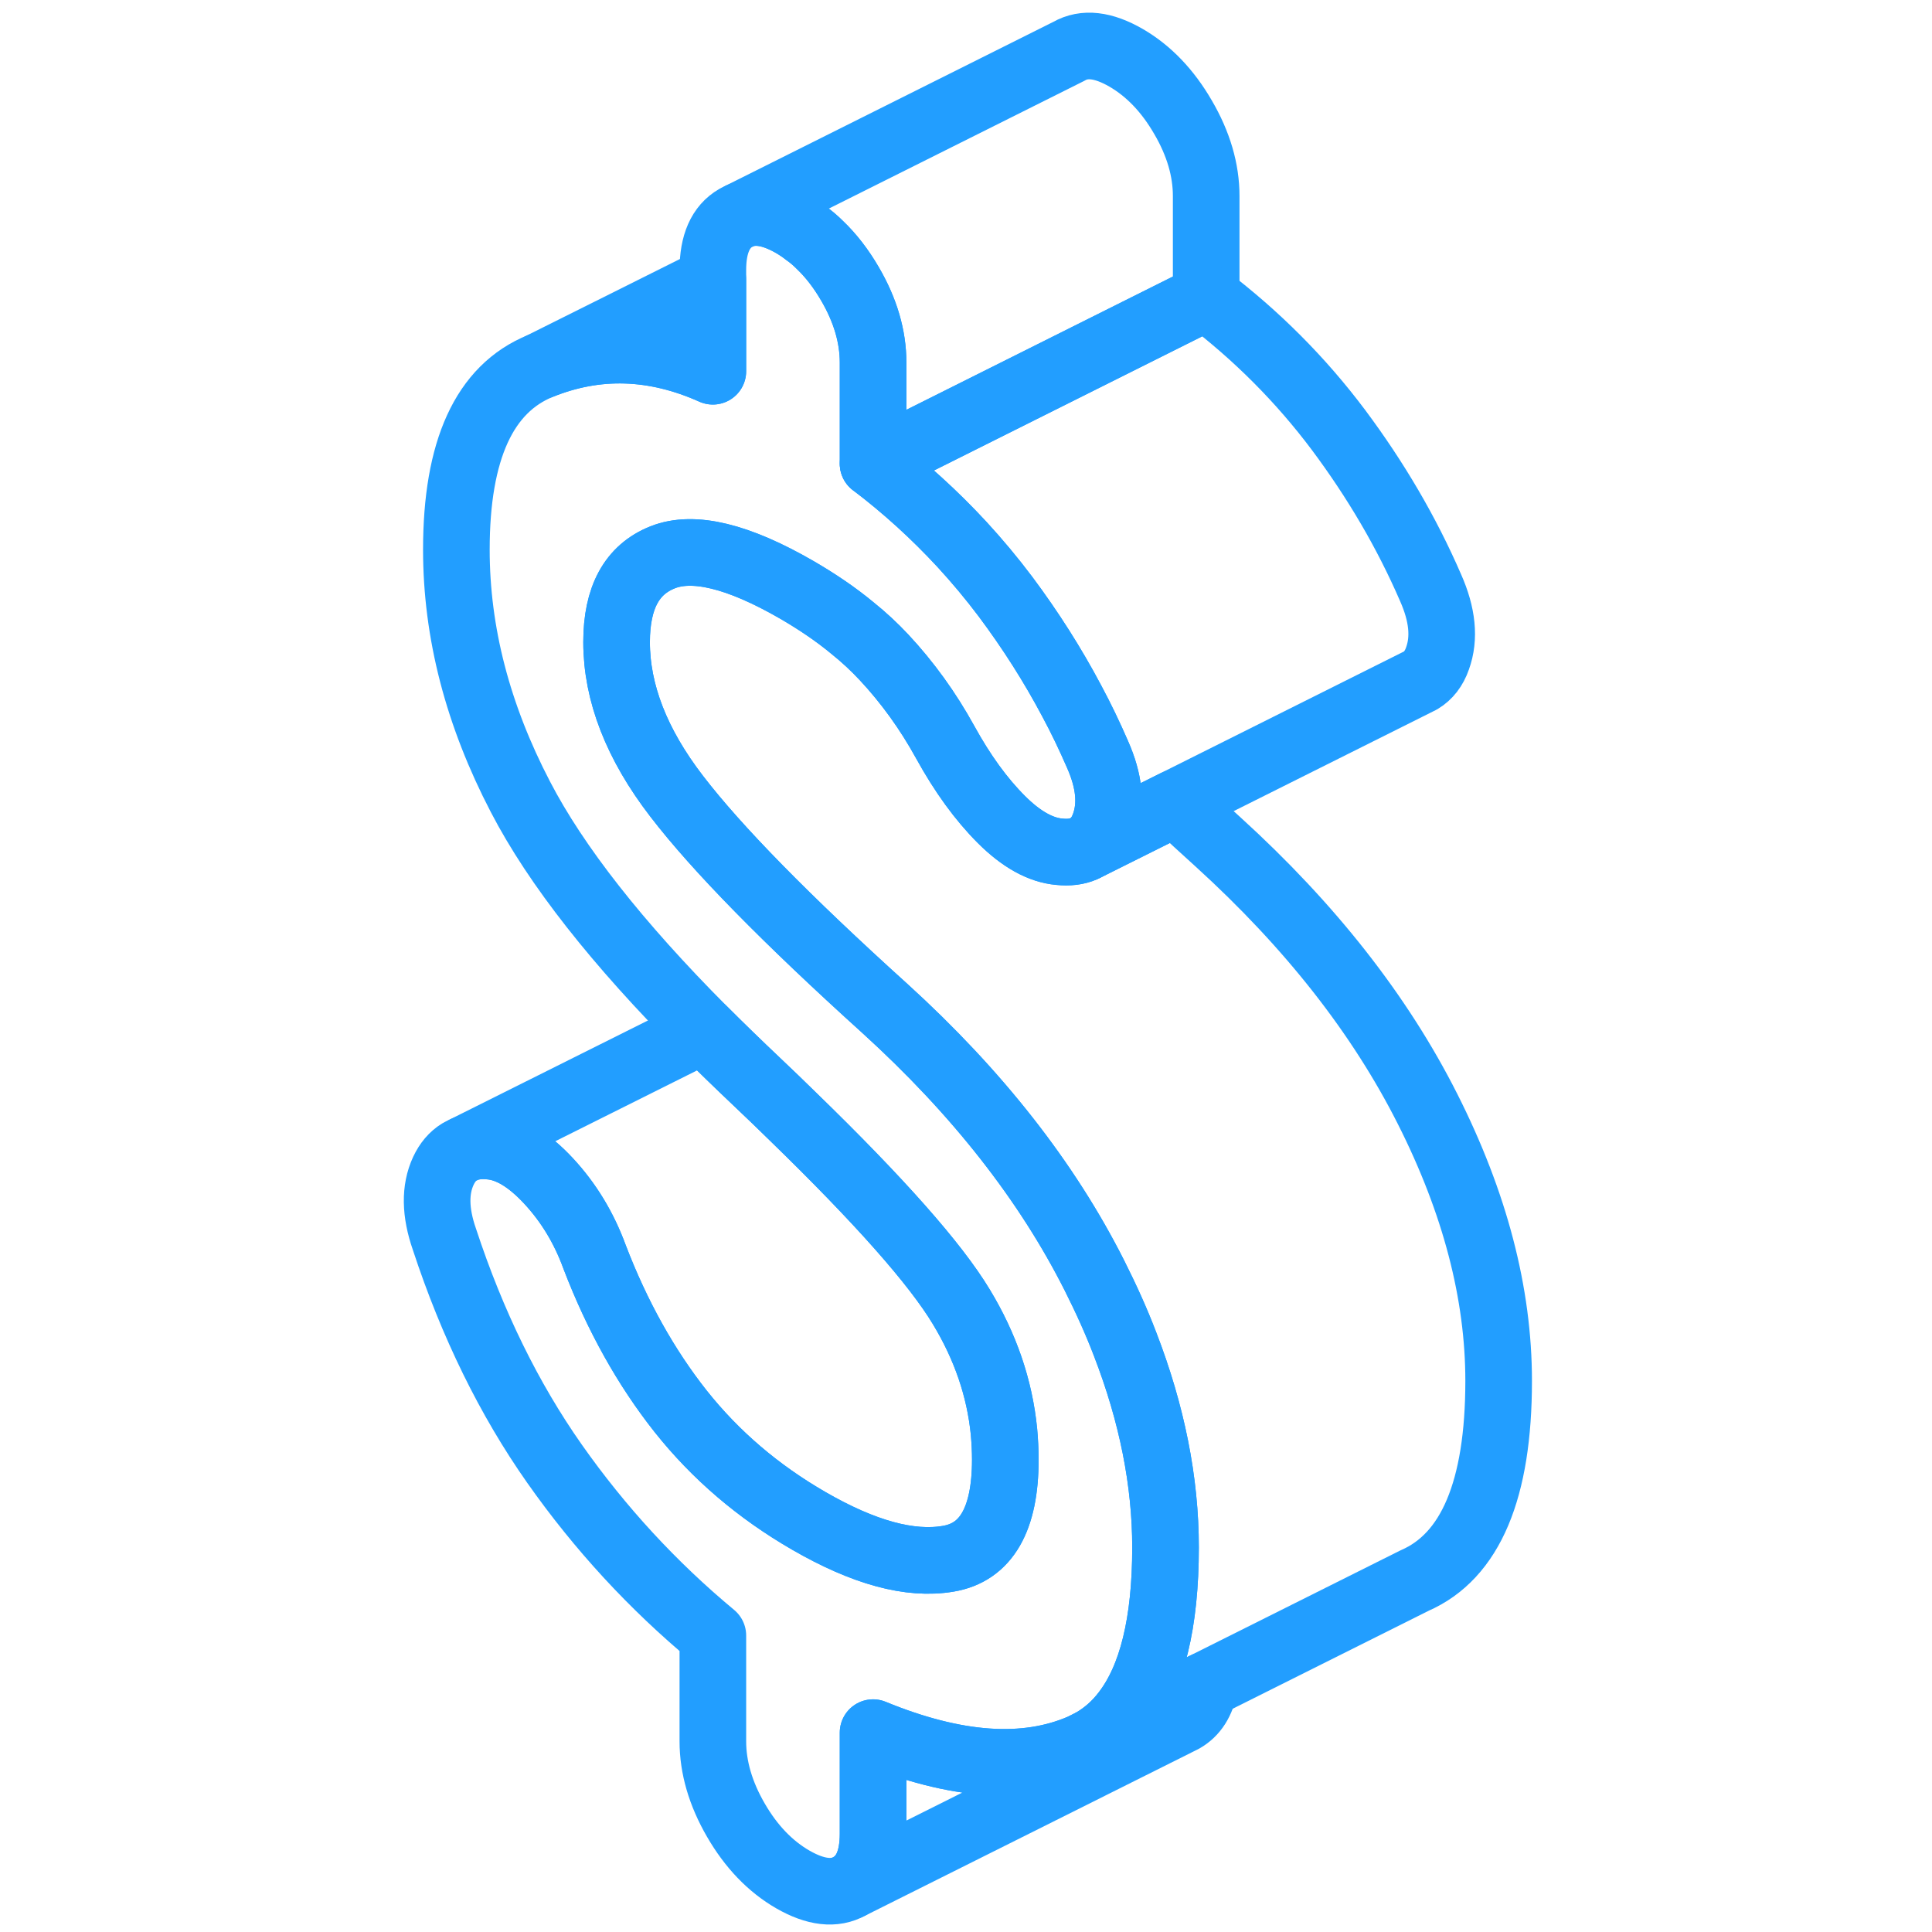
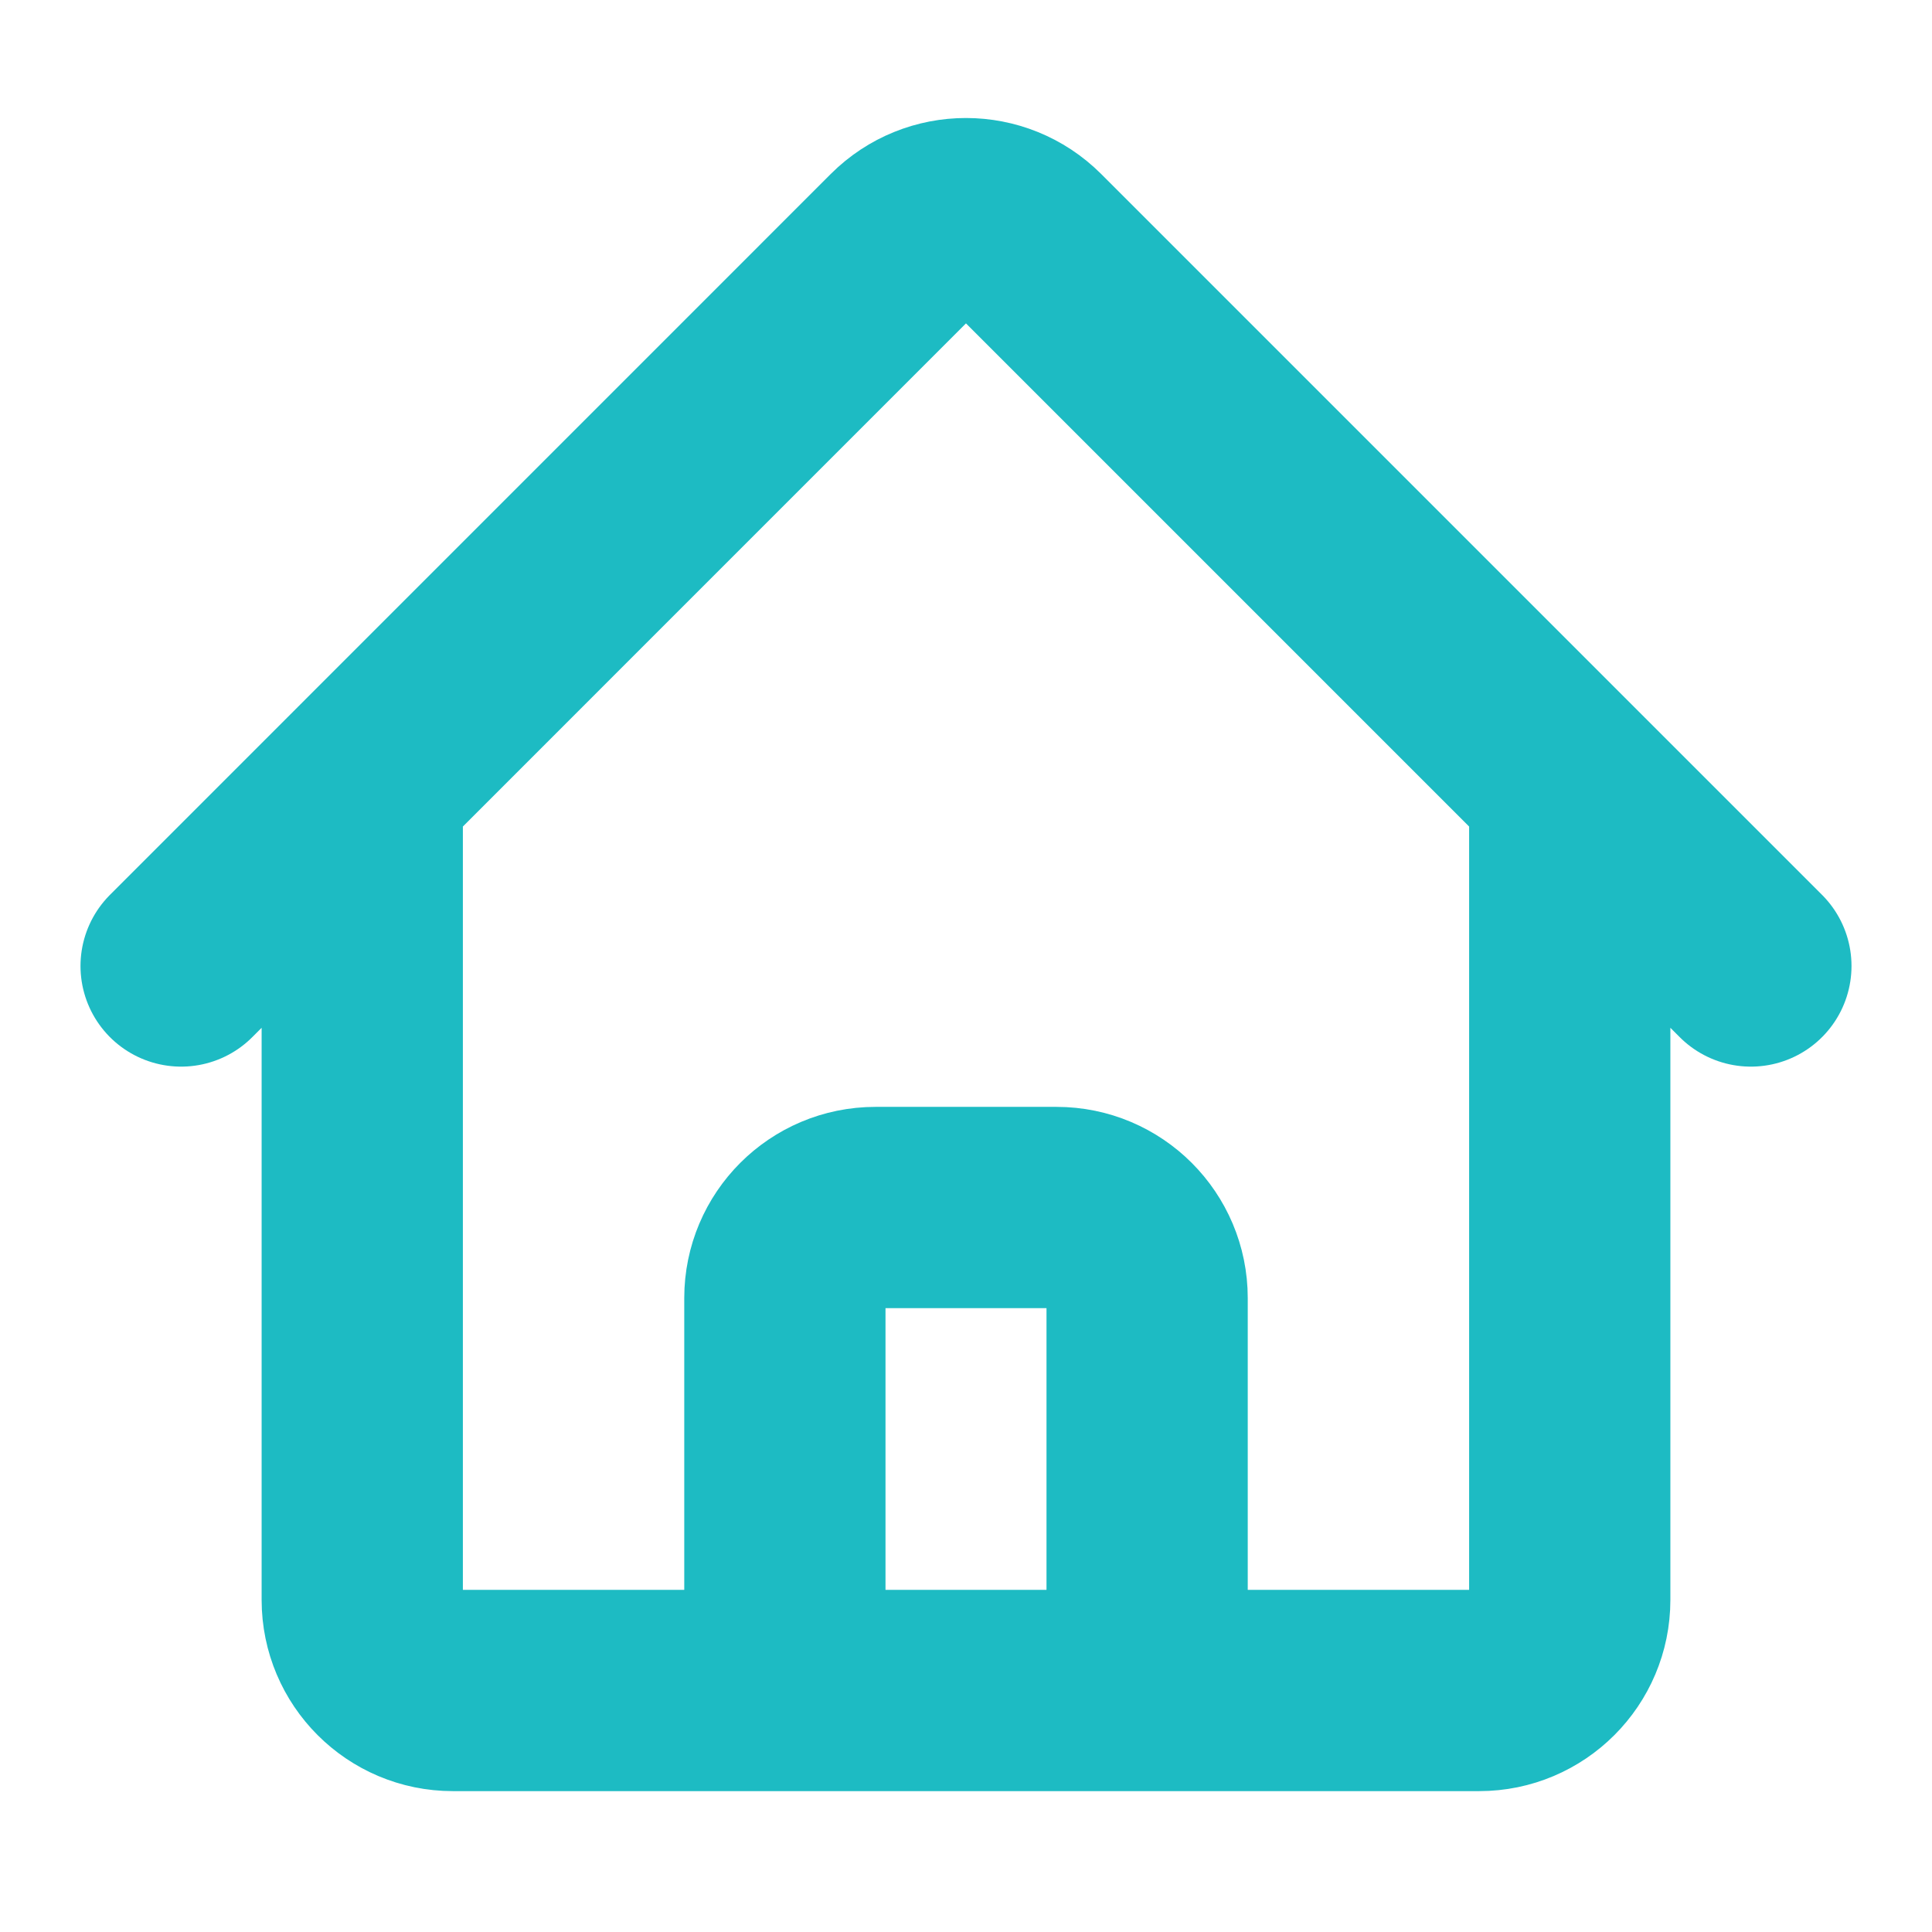
- <svg xmlns="http://www.w3.org/2000/svg" width="48" height="48" viewBox="0 0 69 116" fill="none" stroke-width="4px" stroke-linecap="round" stroke-linejoin="round">
-   <path d="M46.48 92.91C46.48 97.43 45.671 100.73 44.061 102.82C43.501 103.56 42.831 104.14 42.071 104.58L41.431 104.9C38.061 106.36 33.891 106.07 28.921 104.03V110.1C28.921 111.67 28.461 112.71 27.531 113.24C26.611 113.76 25.471 113.63 24.111 112.85C22.741 112.06 21.601 110.87 20.681 109.28C19.761 107.69 19.301 106.11 19.301 104.55V98.2C15.691 95.2 12.521 91.76 9.791 87.88C7.071 84.01 4.861 79.51 3.181 74.4C2.621 72.79 2.601 71.42 3.121 70.3C3.361 69.79 3.681 69.41 4.091 69.16L4.411 69C4.841 68.82 5.351 68.76 5.941 68.82C7.071 68.92 8.231 69.61 9.431 70.9C10.641 72.2 11.561 73.72 12.201 75.47C13.561 79.02 15.291 82.11 17.371 84.74C19.461 87.37 22.021 89.56 25.071 91.32C28.361 93.22 31.141 93.98 33.431 93.59C35.711 93.21 36.861 91.22 36.861 87.64C36.861 87.08 36.831 86.52 36.781 85.96C36.521 83.34 35.661 80.84 34.211 78.45C32.661 75.88 29.301 72.08 24.121 67.05C23.431 66.37 22.701 65.67 21.941 64.95C20.821 63.89 19.75 62.85 18.741 61.84C13.56 56.64 9.891 51.97 7.751 47.85C5.181 42.92 3.901 37.97 3.901 33C3.901 27.02 5.581 23.34 8.951 21.97C12.321 20.61 15.771 20.71 19.301 22.29V16.21C19.301 14.65 19.761 13.61 20.681 13.08L20.961 12.94C21.831 12.58 22.881 12.76 24.111 13.47C24.381 13.63 24.641 13.8 24.891 14C25.181 14.2 25.46 14.44 25.73 14.71C26.401 15.35 27.001 16.13 27.531 17.04C28.461 18.63 28.921 20.21 28.921 21.77V27.84C30.861 29.31 32.63 30.93 34.251 32.68C35.17 33.68 36.041 34.72 36.861 35.81C38.371 37.83 39.701 39.92 40.851 42.09C41.411 43.13 41.921 44.2 42.391 45.28C43.111 46.9 43.251 48.31 42.811 49.53C42.571 50.19 42.201 50.65 41.691 50.9L41.571 50.96C41.161 51.14 40.671 51.2 40.101 51.14C38.981 51.04 37.821 50.4 36.621 49.2C35.411 47.99 34.291 46.45 33.251 44.56C32.211 42.67 30.981 40.97 29.581 39.47C29.001 38.85 28.371 38.26 27.671 37.7C26.681 36.88 25.571 36.13 24.351 35.42C20.821 33.38 18.131 32.73 16.291 33.46C14.441 34.19 13.521 35.88 13.521 38.55C13.521 41.59 14.721 44.68 17.131 47.81C19.541 50.95 23.711 55.2 29.641 60.56C35.171 65.59 39.361 70.93 42.211 76.58C42.911 77.97 43.531 79.34 44.051 80.7C45.671 84.89 46.48 88.96 46.48 92.91Z" stroke="#229EFF" stroke-linejoin="round" />
-   <path d="M48.921 11.77V17.84L38.221 23.19L34.281 25.16L28.921 27.84V21.77C28.921 20.21 28.461 18.63 27.531 17.04C27.001 16.13 26.401 15.35 25.731 14.71C25.461 14.44 25.181 14.2 24.891 14C24.641 13.8 24.381 13.63 24.111 13.47C22.881 12.76 21.831 12.58 20.961 12.94L40.681 3.08C41.601 2.55 42.741 2.68 44.111 3.47C45.471 4.26 46.611 5.45 47.531 7.04C48.461 8.63 48.921 10.21 48.921 11.77Z" stroke="#229EFF" stroke-linejoin="round" />
-   <path d="M66.481 82.91C66.481 89.45 64.791 93.44 61.431 94.9L48.831 101.2L44.821 103.21H44.81L42.071 104.58C42.831 104.14 43.501 103.56 44.06 102.82C45.67 100.73 46.48 97.43 46.48 92.91C46.48 88.96 45.67 84.89 44.05 80.7C43.531 79.34 42.911 77.97 42.211 76.58C39.361 70.93 35.171 65.59 29.641 60.56C23.711 55.2 19.541 50.95 17.131 47.81C14.721 44.68 13.521 41.59 13.521 38.55C13.521 35.88 14.441 34.19 16.291 33.46C18.131 32.73 20.821 33.38 24.351 35.42C25.571 36.13 26.681 36.88 27.671 37.7C28.371 38.26 29.001 38.85 29.581 39.47C30.981 40.97 32.211 42.67 33.251 44.56C34.291 46.45 35.411 47.99 36.621 49.2C37.821 50.4 38.981 51.04 40.101 51.14C40.671 51.2 41.161 51.14 41.571 50.96L41.691 50.9L47.081 48.21C47.891 48.97 48.751 49.75 49.641 50.56C55.171 55.59 59.361 60.93 62.211 66.58C65.061 72.22 66.481 77.67 66.481 82.91Z" stroke="#229EFF" stroke-linejoin="round" />
-   <path d="M48.83 101.2C48.65 102.17 48.22 102.85 47.53 103.24L27.53 113.24C28.46 112.71 28.92 111.67 28.92 110.1V104.03C33.89 106.07 38.06 106.36 41.43 104.9L44.81 103.21H44.82L48.83 101.2Z" stroke="#229EFF" stroke-linejoin="round" />
-   <path d="M62.811 39.53C62.601 40.14 62.251 40.58 61.801 40.85L61.641 40.93L47.081 48.21L41.691 50.9C42.201 50.65 42.571 50.19 42.811 49.53C43.251 48.31 43.111 46.9 42.391 45.28C41.921 44.2 41.411 43.13 40.851 42.09C39.701 39.92 38.371 37.83 36.861 35.81C36.041 34.72 35.171 33.68 34.251 32.68C32.631 30.93 30.861 29.31 28.921 27.84L34.281 25.16L38.221 23.19L48.921 17.84C51.961 20.15 54.611 22.81 56.861 25.81C59.101 28.81 60.951 31.96 62.391 35.28C63.111 36.9 63.251 38.31 62.811 39.53Z" stroke="#229EFF" stroke-linejoin="round" />
-   <path d="M19.301 16.8V22.29C15.771 20.71 12.321 20.61 8.951 21.97L19.301 16.8Z" stroke="#229EFF" stroke-linejoin="round" />
-   <path d="M36.86 87.64C36.86 91.22 35.71 93.21 33.43 93.59C31.14 93.98 28.36 93.22 25.07 91.32C22.02 89.56 19.46 87.37 17.37 84.74C15.29 82.11 13.56 79.02 12.2 75.47C11.56 73.72 10.64 72.2 9.43 70.9C8.23 69.61 7.07 68.92 5.94 68.82C5.35 68.76 4.84 68.82 4.41 69L18.74 61.84C19.75 62.85 20.82 63.89 21.94 64.95C22.7 65.67 23.43 66.37 24.12 67.05C29.3 72.08 32.66 75.88 34.21 78.45C35.66 80.84 36.52 83.34 36.78 85.96C36.83 86.52 36.86 87.08 36.86 87.64Z" stroke="#229EFF" stroke-linejoin="round" />
+ <svg xmlns="http://www.w3.org/2000/svg" width="24" height="24" fill="none">
+   <path stroke="#1DBBC3" stroke-linecap="round" stroke-linejoin="round" stroke-width="2.5" d="m2.25 12 8.954-8.955a1.126 1.126 0 0 1 1.591 0L21.75 12M4.5 9.75v10.125c0 .621.504 1.125 1.125 1.125H9.75v-4.875c0-.621.504-1.125 1.125-1.125h2.25c.621 0 1.125.504 1.125 1.125V21h4.125c.621 0 1.125-.504 1.125-1.125V9.75M8.25 21h8.25" />
</svg>
